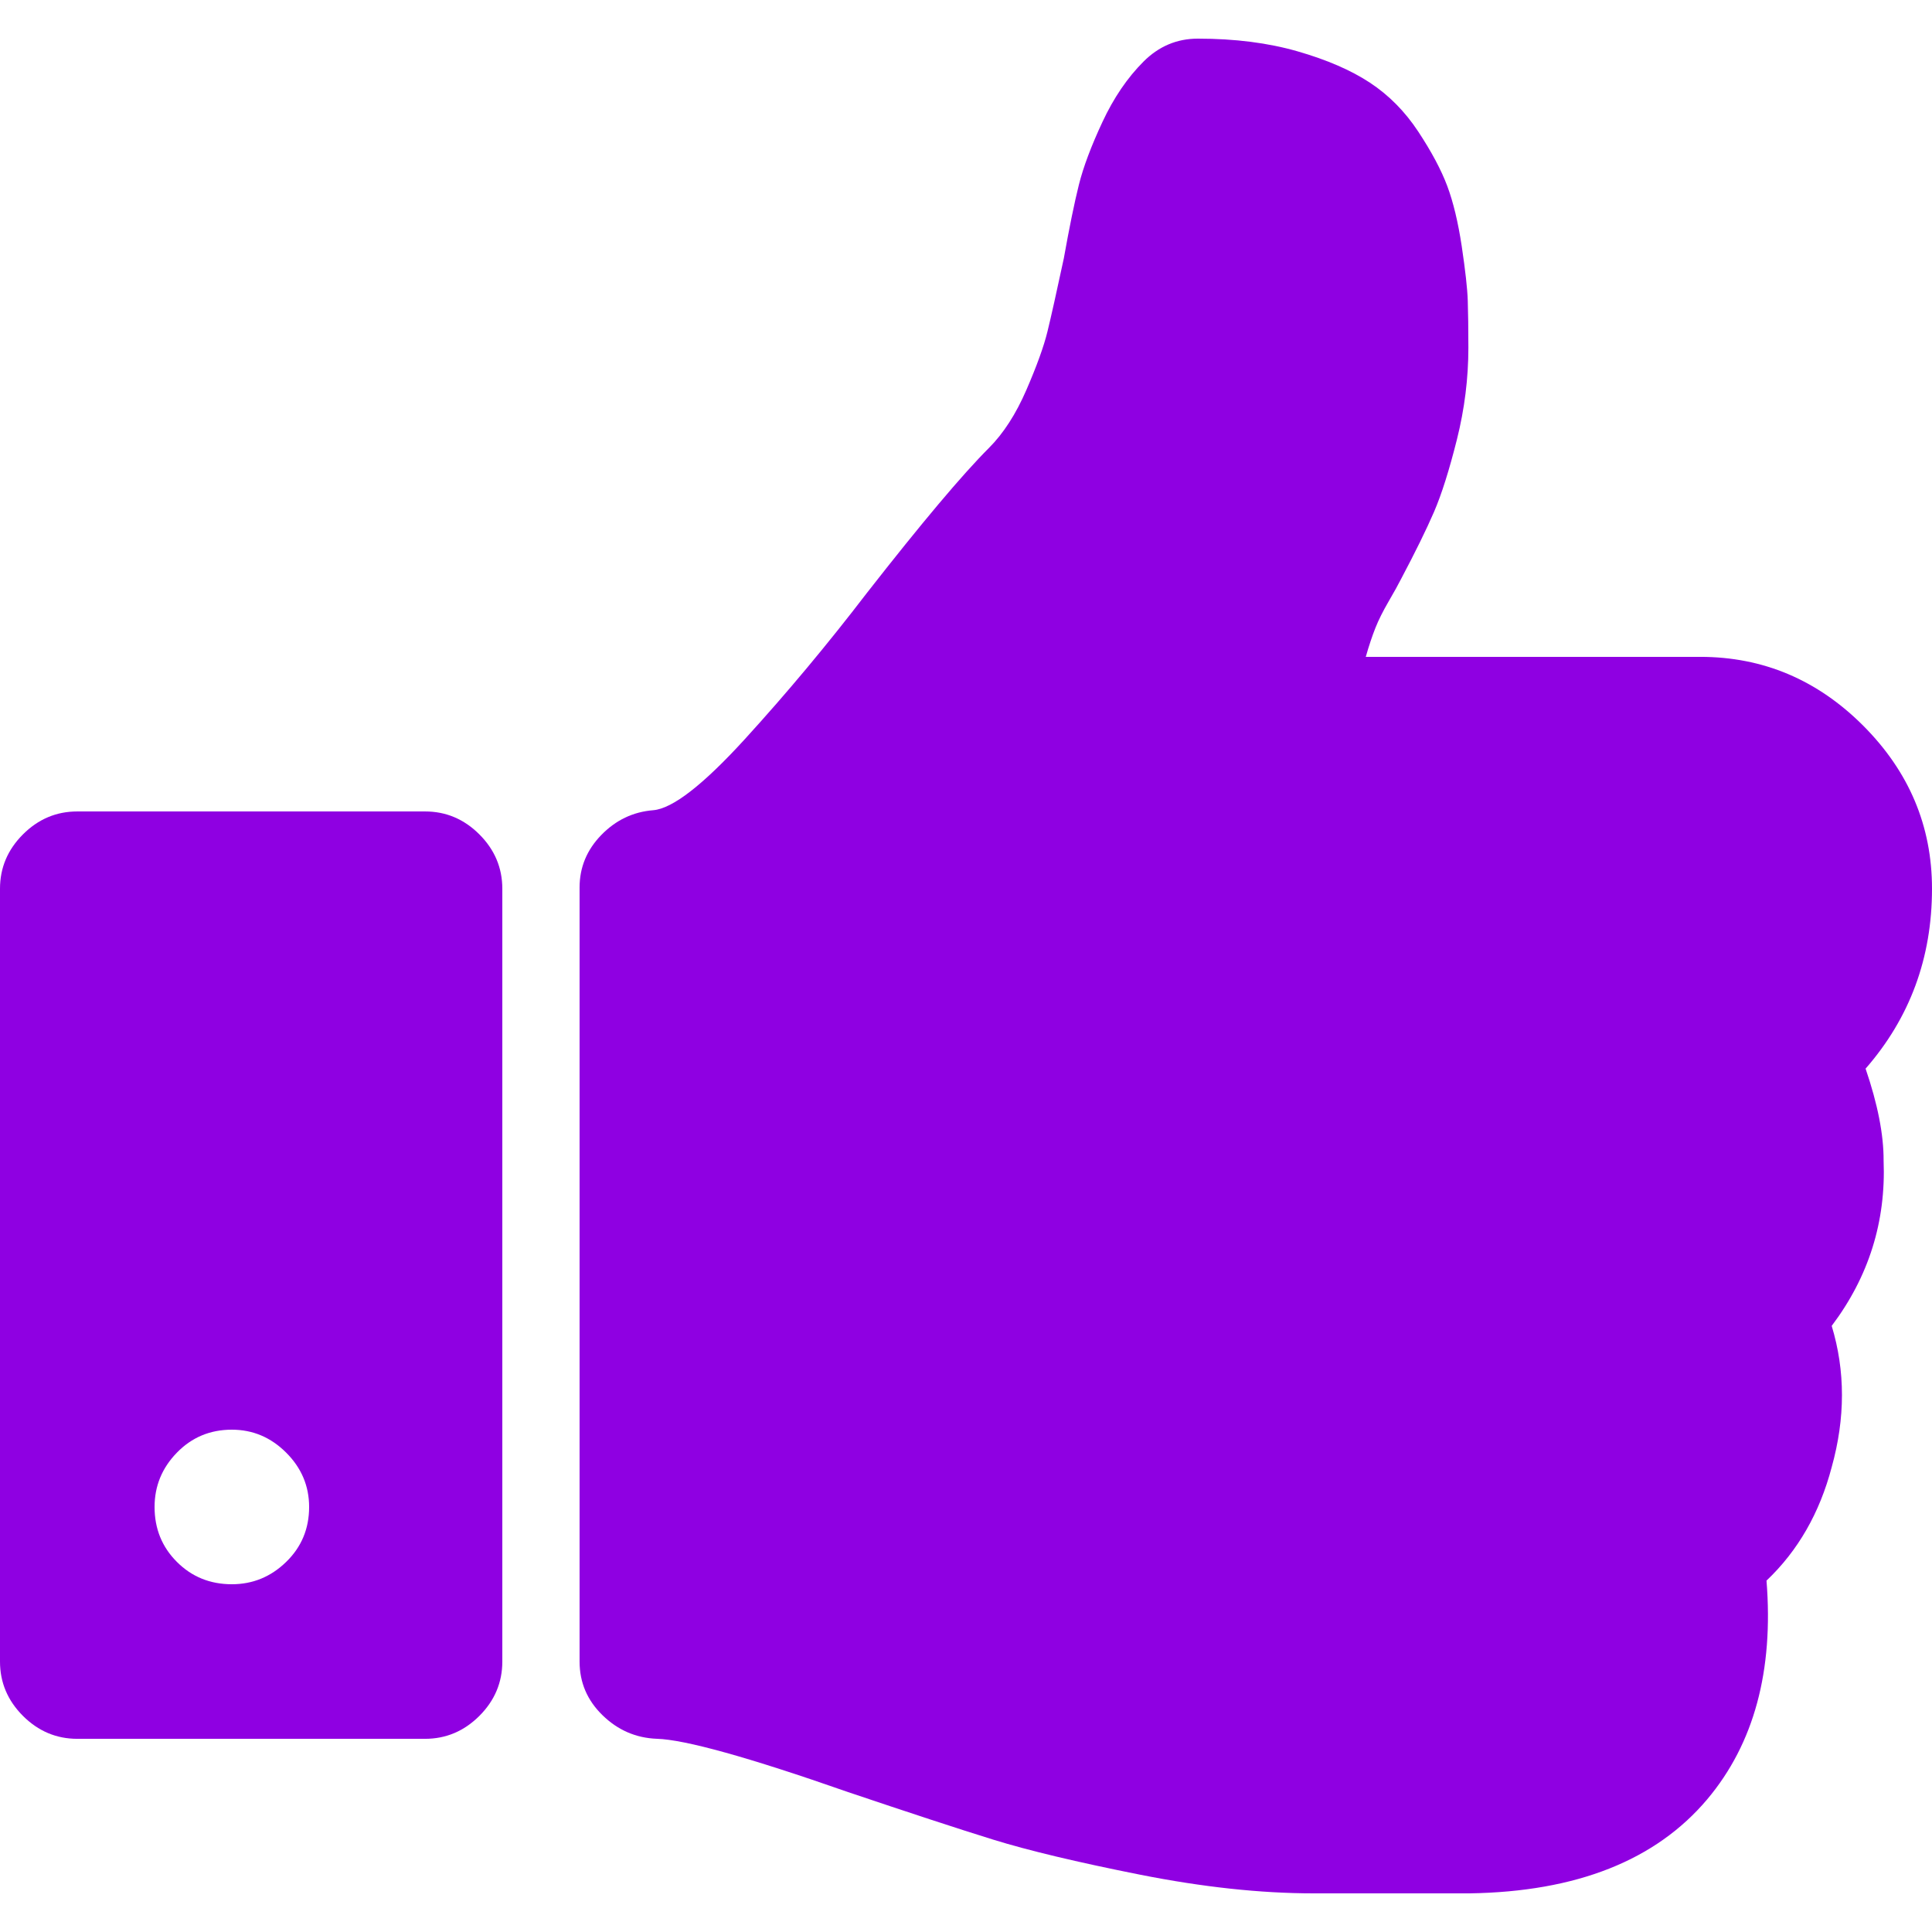
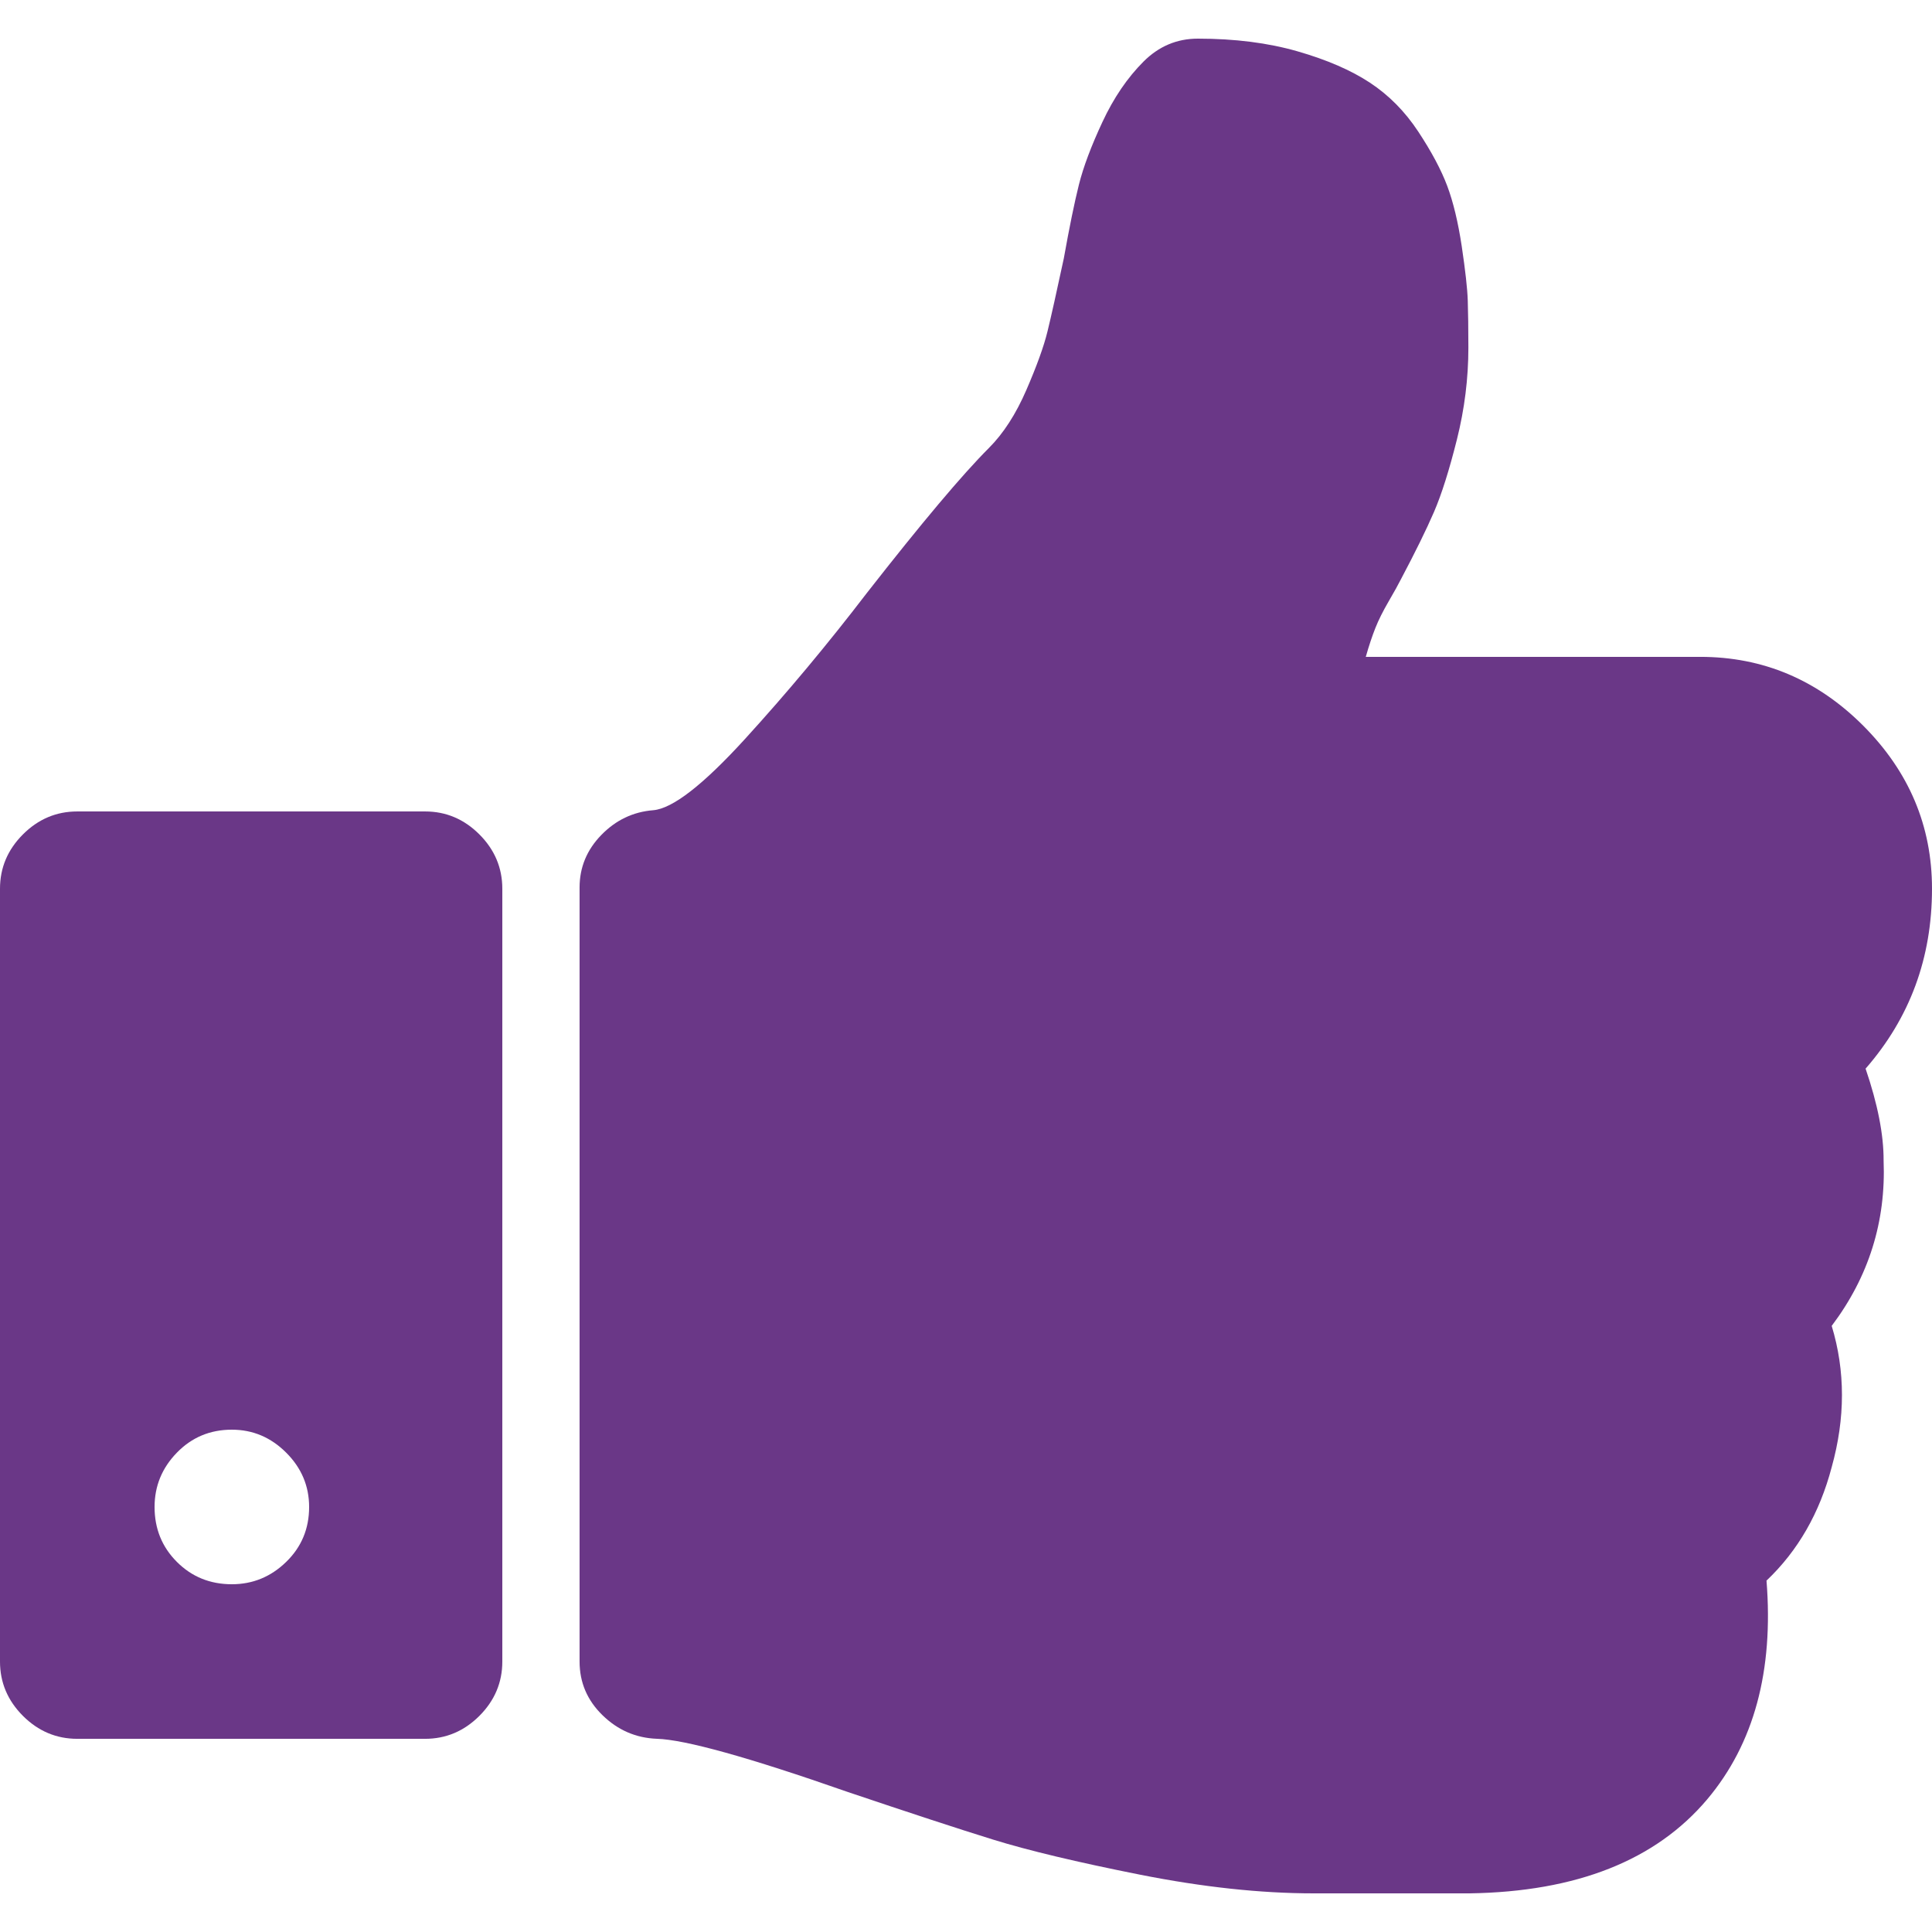
<svg xmlns="http://www.w3.org/2000/svg" version="1.1" id="Capa_1" x="0px" y="0px" width="456.814px" height="456.814px" viewBox="0 0 456.814 456.814" style="enable-background:new 0 0 456.814 456.814;" xml:space="preserve">
  <defs id="defs43" />
-   <g id="g8" style="fill:#8f00e2;fill-opacity:1">
-     <g id="g6" style="fill:#8f00e2;fill-opacity:1">
-       <path d="M441.11,252.677c10.468-11.99,15.704-26.169,15.704-42.54c0-14.846-5.432-27.692-16.259-38.547    c-10.849-10.854-23.695-16.278-38.541-16.278h-79.082c0.76-2.664,1.522-4.948,2.282-6.851c0.753-1.903,1.811-3.999,3.138-6.283    c1.328-2.285,2.283-3.999,2.852-5.139c3.425-6.468,6.047-11.801,7.857-15.985c1.807-4.192,3.606-9.9,5.42-17.133    c1.811-7.229,2.711-14.465,2.711-21.698c0-4.566-0.055-8.281-0.145-11.134c-0.089-2.855-0.574-7.139-1.423-12.85    c-0.862-5.708-2.006-10.467-3.43-14.272c-1.43-3.806-3.716-8.092-6.851-12.847c-3.142-4.764-6.947-8.613-11.424-11.565    c-4.476-2.95-10.184-5.424-17.131-7.421c-6.954-1.999-14.801-2.998-23.562-2.998c-4.948,0-9.227,1.809-12.847,5.426    c-3.806,3.806-7.047,8.564-9.709,14.272c-2.666,5.711-4.523,10.66-5.571,14.849c-1.047,4.187-2.238,9.994-3.565,17.415    c-1.719,7.998-2.998,13.752-3.86,17.273c-0.855,3.521-2.525,8.136-4.997,13.845c-2.477,5.713-5.424,10.278-8.851,13.706    c-6.28,6.28-15.891,17.701-28.837,34.259c-9.329,12.18-18.94,23.695-28.837,34.545c-9.899,10.852-17.131,16.466-21.698,16.847    c-4.755,0.38-8.848,2.331-12.275,5.854c-3.427,3.521-5.14,7.662-5.14,12.419v183.01c0,4.949,1.807,9.182,5.424,12.703    c3.615,3.525,7.898,5.38,12.847,5.571c6.661,0.191,21.698,4.374,45.111,12.566c14.654,4.941,26.12,8.706,34.4,11.272    c8.278,2.566,19.849,5.328,34.684,8.282c14.849,2.949,28.551,4.428,41.11,4.428h4.855h21.7h10.276    c25.321-0.38,44.061-7.806,56.247-22.268c11.036-13.135,15.697-30.361,13.99-51.679c7.422-7.042,12.565-15.984,15.416-26.836    c3.231-11.604,3.231-22.74,0-33.397c8.754-11.611,12.847-24.649,12.272-39.115C445.395,268.286,443.971,261.055,441.11,252.677z" id="path2" style="fill:#8f00e2;fill-opacity:1" />
-       <path d="M100.5,191.864H18.276c-4.952,0-9.235,1.809-12.851,5.426C1.809,200.905,0,205.188,0,210.137v182.732    c0,4.942,1.809,9.227,5.426,12.847c3.619,3.611,7.902,5.421,12.851,5.421H100.5c4.948,0,9.229-1.81,12.847-5.421    c3.616-3.62,5.424-7.904,5.424-12.847V210.137c0-4.949-1.809-9.231-5.424-12.847C109.73,193.672,105.449,191.864,100.5,191.864z     M67.665,369.308c-3.616,3.521-7.898,5.281-12.847,5.281c-5.14,0-9.471-1.76-12.99-5.281c-3.521-3.521-5.281-7.85-5.281-12.99    c0-4.948,1.759-9.232,5.281-12.847c3.52-3.617,7.85-5.428,12.99-5.428c4.949,0,9.231,1.811,12.847,5.428    c3.617,3.614,5.426,7.898,5.426,12.847C73.091,361.458,71.286,365.786,67.665,369.308z" id="path4" style="fill:#8f00e2;fill-opacity:1" />
+   <g id="g8" style="fill:#6a3787;fill-opacity:1">
+     <g id="g6" style="fill:#6a3787;fill-opacity:1">
+       <path d="M441.11,252.677c10.468-11.99,15.704-26.169,15.704-42.54c0-14.846-5.432-27.692-16.259-38.547    c-10.849-10.854-23.695-16.278-38.541-16.278h-79.082c0.76-2.664,1.522-4.948,2.282-6.851c0.753-1.903,1.811-3.999,3.138-6.283    c1.328-2.285,2.283-3.999,2.852-5.139c3.425-6.468,6.047-11.801,7.857-15.985c1.807-4.192,3.606-9.9,5.42-17.133    c1.811-7.229,2.711-14.465,2.711-21.698c0-4.566-0.055-8.281-0.145-11.134c-0.089-2.855-0.574-7.139-1.423-12.85    c-0.862-5.708-2.006-10.467-3.43-14.272c-1.43-3.806-3.716-8.092-6.851-12.847c-3.142-4.764-6.947-8.613-11.424-11.565    c-4.476-2.95-10.184-5.424-17.131-7.421c-6.954-1.999-14.801-2.998-23.562-2.998c-4.948,0-9.227,1.809-12.847,5.426    c-3.806,3.806-7.047,8.564-9.709,14.272c-2.666,5.711-4.523,10.66-5.571,14.849c-1.047,4.187-2.238,9.994-3.565,17.415    c-1.719,7.998-2.998,13.752-3.86,17.273c-0.855,3.521-2.525,8.136-4.997,13.845c-2.477,5.713-5.424,10.278-8.851,13.706    c-6.28,6.28-15.891,17.701-28.837,34.259c-9.329,12.18-18.94,23.695-28.837,34.545c-9.899,10.852-17.131,16.466-21.698,16.847    c-4.755,0.38-8.848,2.331-12.275,5.854c-3.427,3.521-5.14,7.662-5.14,12.419v183.01c0,4.949,1.807,9.182,5.424,12.703    c3.615,3.525,7.898,5.38,12.847,5.571c6.661,0.191,21.698,4.374,45.111,12.566c14.654,4.941,26.12,8.706,34.4,11.272    c8.278,2.566,19.849,5.328,34.684,8.282c14.849,2.949,28.551,4.428,41.11,4.428h4.855h21.7h10.276    c25.321-0.38,44.061-7.806,56.247-22.268c11.036-13.135,15.697-30.361,13.99-51.679c7.422-7.042,12.565-15.984,15.416-26.836    c3.231-11.604,3.231-22.74,0-33.397c8.754-11.611,12.847-24.649,12.272-39.115C445.395,268.286,443.971,261.055,441.11,252.677z" id="path2" style="fill:#6a3787;fill-opacity:1" />
+       <path d="M100.5,191.864H18.276c-4.952,0-9.235,1.809-12.851,5.426C1.809,200.905,0,205.188,0,210.137v182.732    c0,4.942,1.809,9.227,5.426,12.847c3.619,3.611,7.902,5.421,12.851,5.421H100.5c4.948,0,9.229-1.81,12.847-5.421    c3.616-3.62,5.424-7.904,5.424-12.847V210.137c0-4.949-1.809-9.231-5.424-12.847C109.73,193.672,105.449,191.864,100.5,191.864z     M67.665,369.308c-3.616,3.521-7.898,5.281-12.847,5.281c-5.14,0-9.471-1.76-12.99-5.281c-3.521-3.521-5.281-7.85-5.281-12.99    c0-4.948,1.759-9.232,5.281-12.847c3.52-3.617,7.85-5.428,12.99-5.428c4.949,0,9.231,1.811,12.847,5.428    c3.617,3.614,5.426,7.898,5.426,12.847C73.091,361.458,71.286,365.786,67.665,369.308z" id="path4" style="fill:#6a3787;fill-opacity:1" />
    </g>
  </g>
  <g id="g10">
</g>
  <g id="g12">
</g>
  <g id="g14">
</g>
  <g id="g16">
</g>
  <g id="g18">
</g>
  <g id="g20">
</g>
  <g id="g22">
</g>
  <g id="g24">
</g>
  <g id="g26">
</g>
  <g id="g28">
</g>
  <g id="g30">
</g>
  <g id="g32">
</g>
  <g id="g34">
</g>
  <g id="g36">
</g>
  <g id="g38">
</g>
</svg>
